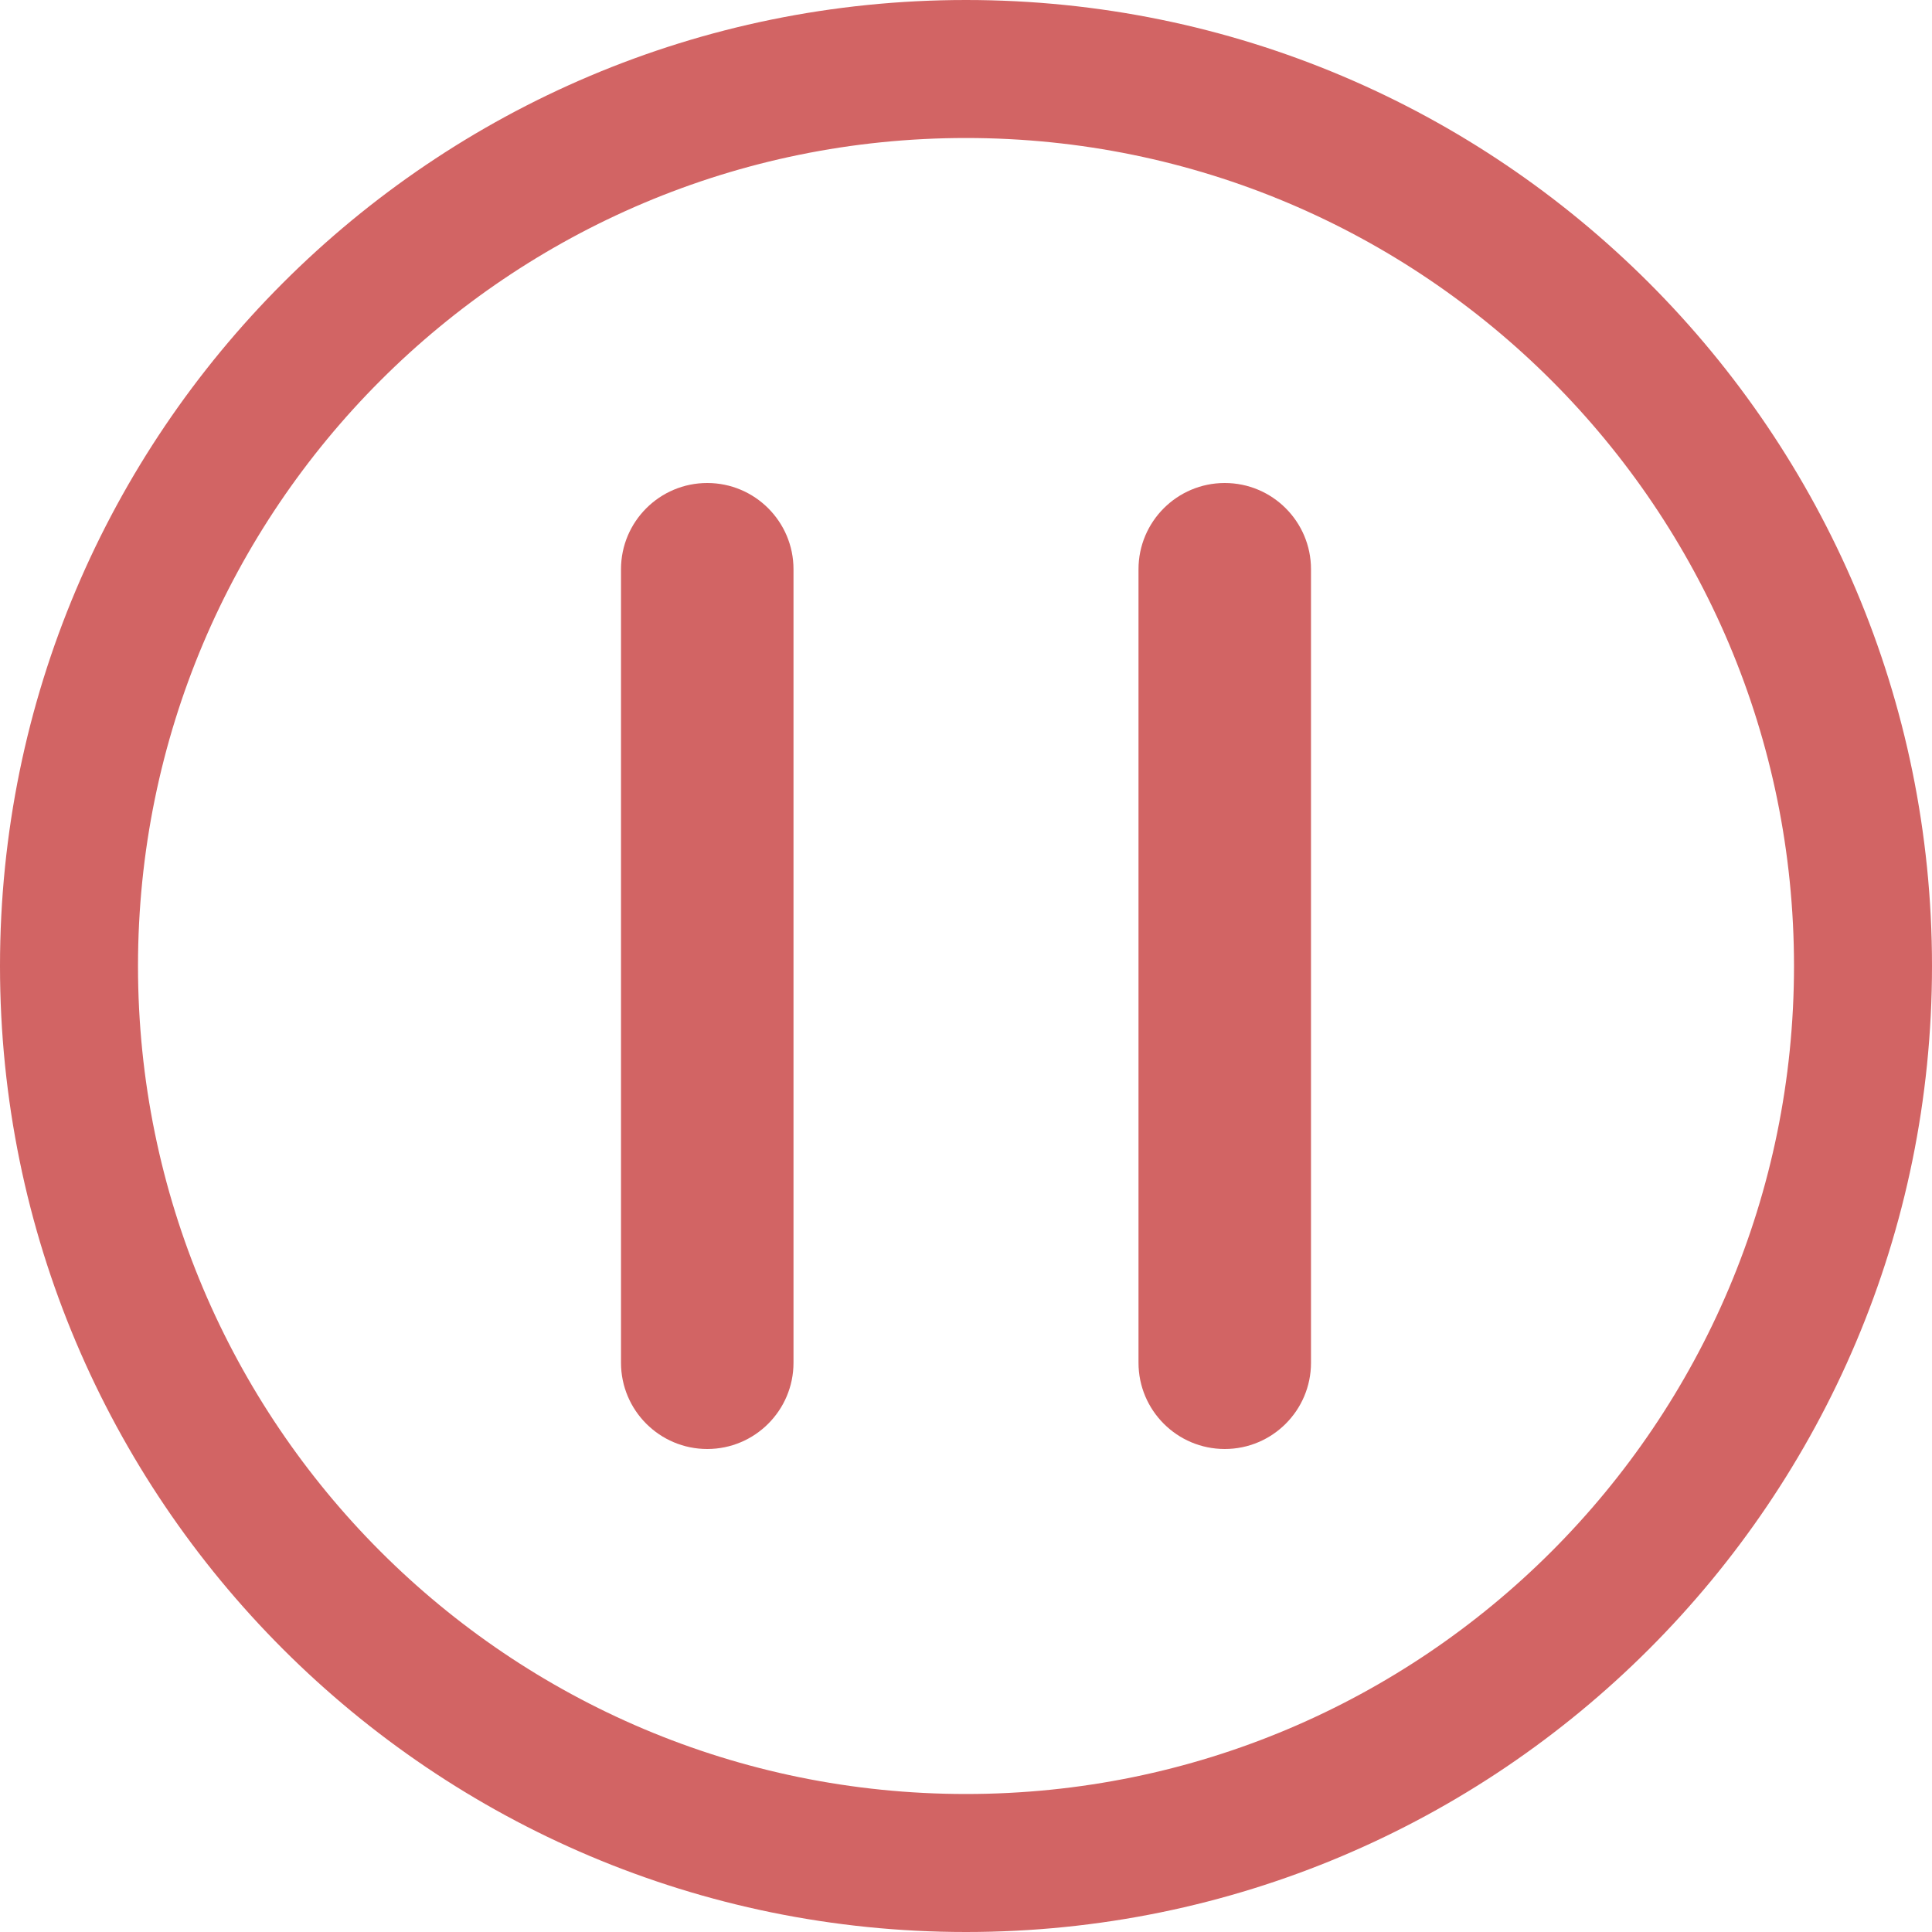
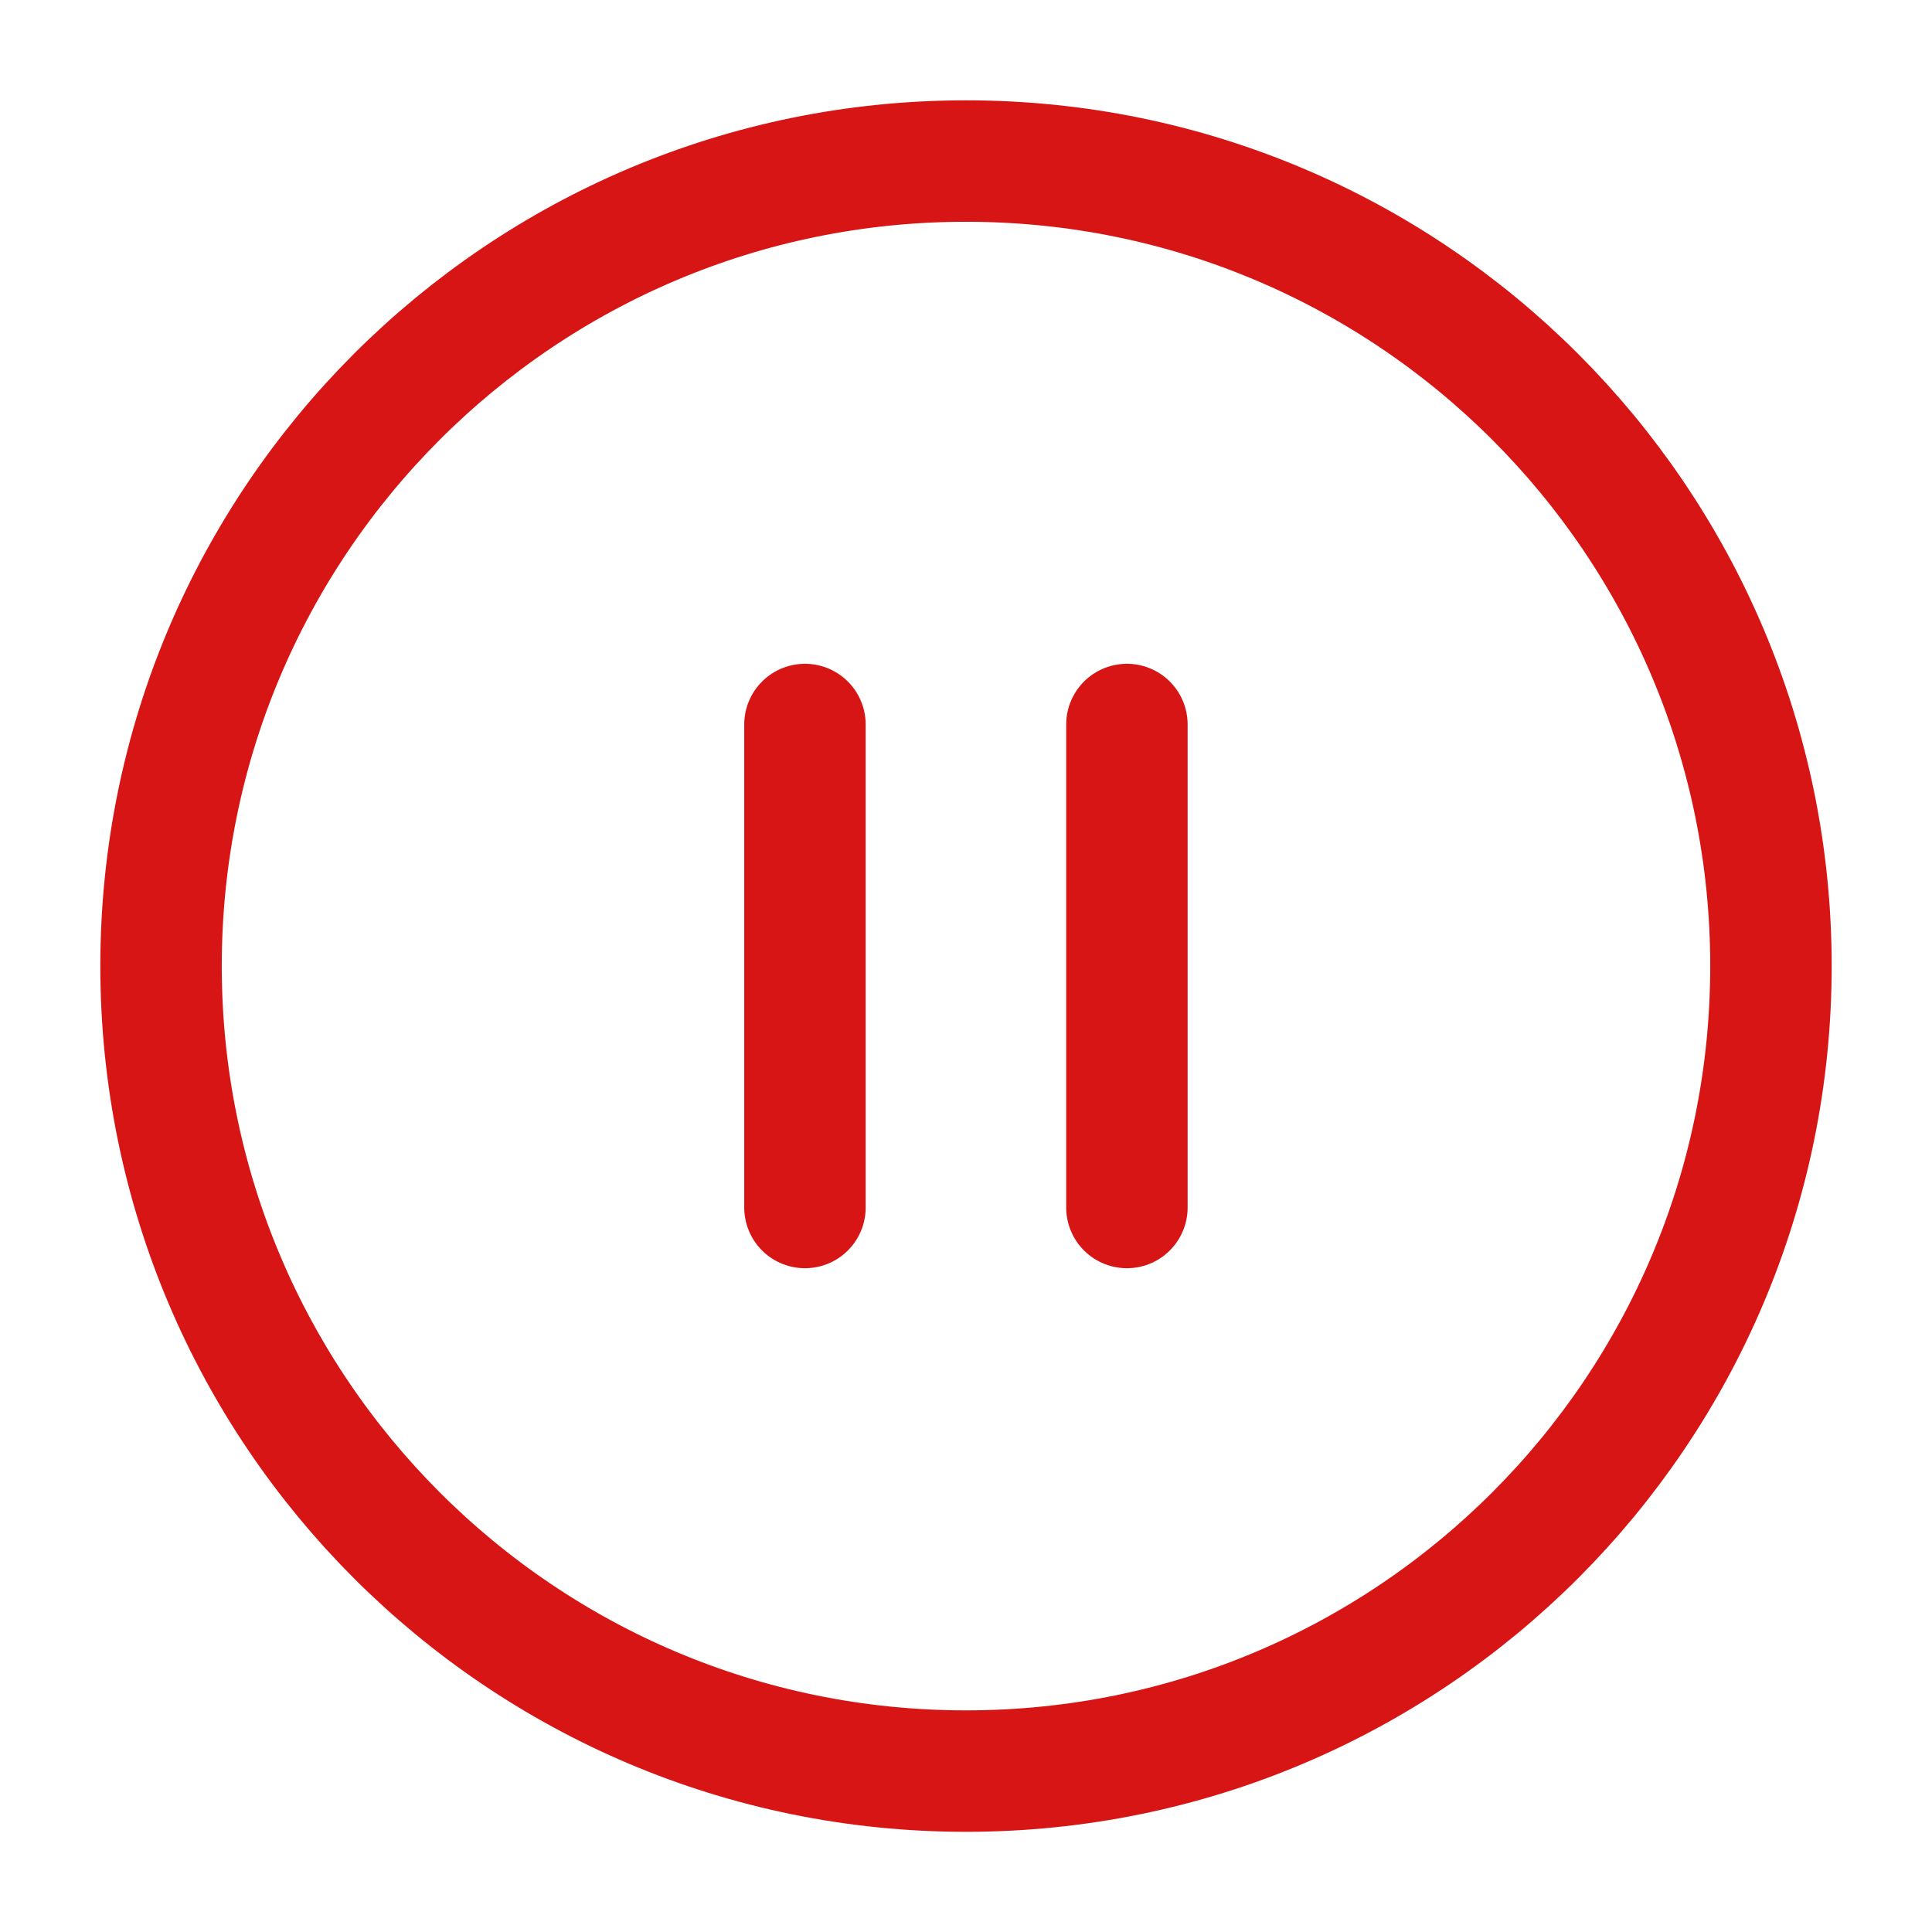
<svg xmlns="http://www.w3.org/2000/svg" width="14" height="14" viewBox="0 0 14 14" fill="none">
-   <path d="M4.5 4.125C4.5 3.78 4.78 3.5 5.125 3.5C5.47 3.5 5.75 3.78 5.75 4.125V9.875C5.75 10.22 5.47 10.5 5.125 10.5C4.78 10.5 4.5 10.22 4.5 9.875V4.125Z" fill="#D26464" />
-   <path d="M8.25 4.125C8.25 3.78 8.53 3.5 8.875 3.5C9.22 3.5 9.5 3.78 9.5 4.125V9.875C9.5 10.22 9.22 10.5 8.875 10.5C8.53 10.5 8.25 10.22 8.25 9.875V4.125Z" fill="#D26464" />
-   <path fill-rule="evenodd" clip-rule="evenodd" d="M7 13C10.314 13 13 10.314 13 7C13 3.686 10.314 1 7 1C3.686 1 1 3.686 1 7C1 10.314 3.686 13 7 13ZM7 14C10.866 14 14 10.866 14 7C14 3.134 10.866 0 7 0C3.134 0 0 3.134 0 7C0 10.866 3.134 14 7 14Z" fill="#D26464" />
+   <path d="M7 12.834C10.222 12.834 12.833 10.222 12.833 7C12.833 3.779 10.222 1.167 7 1.167C3.778 1.167 1.167 3.779 1.167 7C1.167 10.222 3.778 12.834 7 12.834Z" stroke="#D81515" stroke-width="0.88" stroke-linecap="round" stroke-linejoin="round" />
+   <path d="M5.833 8.75V5.25" stroke="#D81515" stroke-width="0.88" stroke-linecap="round" stroke-linejoin="round" />
+   <path d="M8.166 8.75V5.25" stroke="#D81515" stroke-width="0.88" stroke-linecap="round" stroke-linejoin="round" />
</svg>
